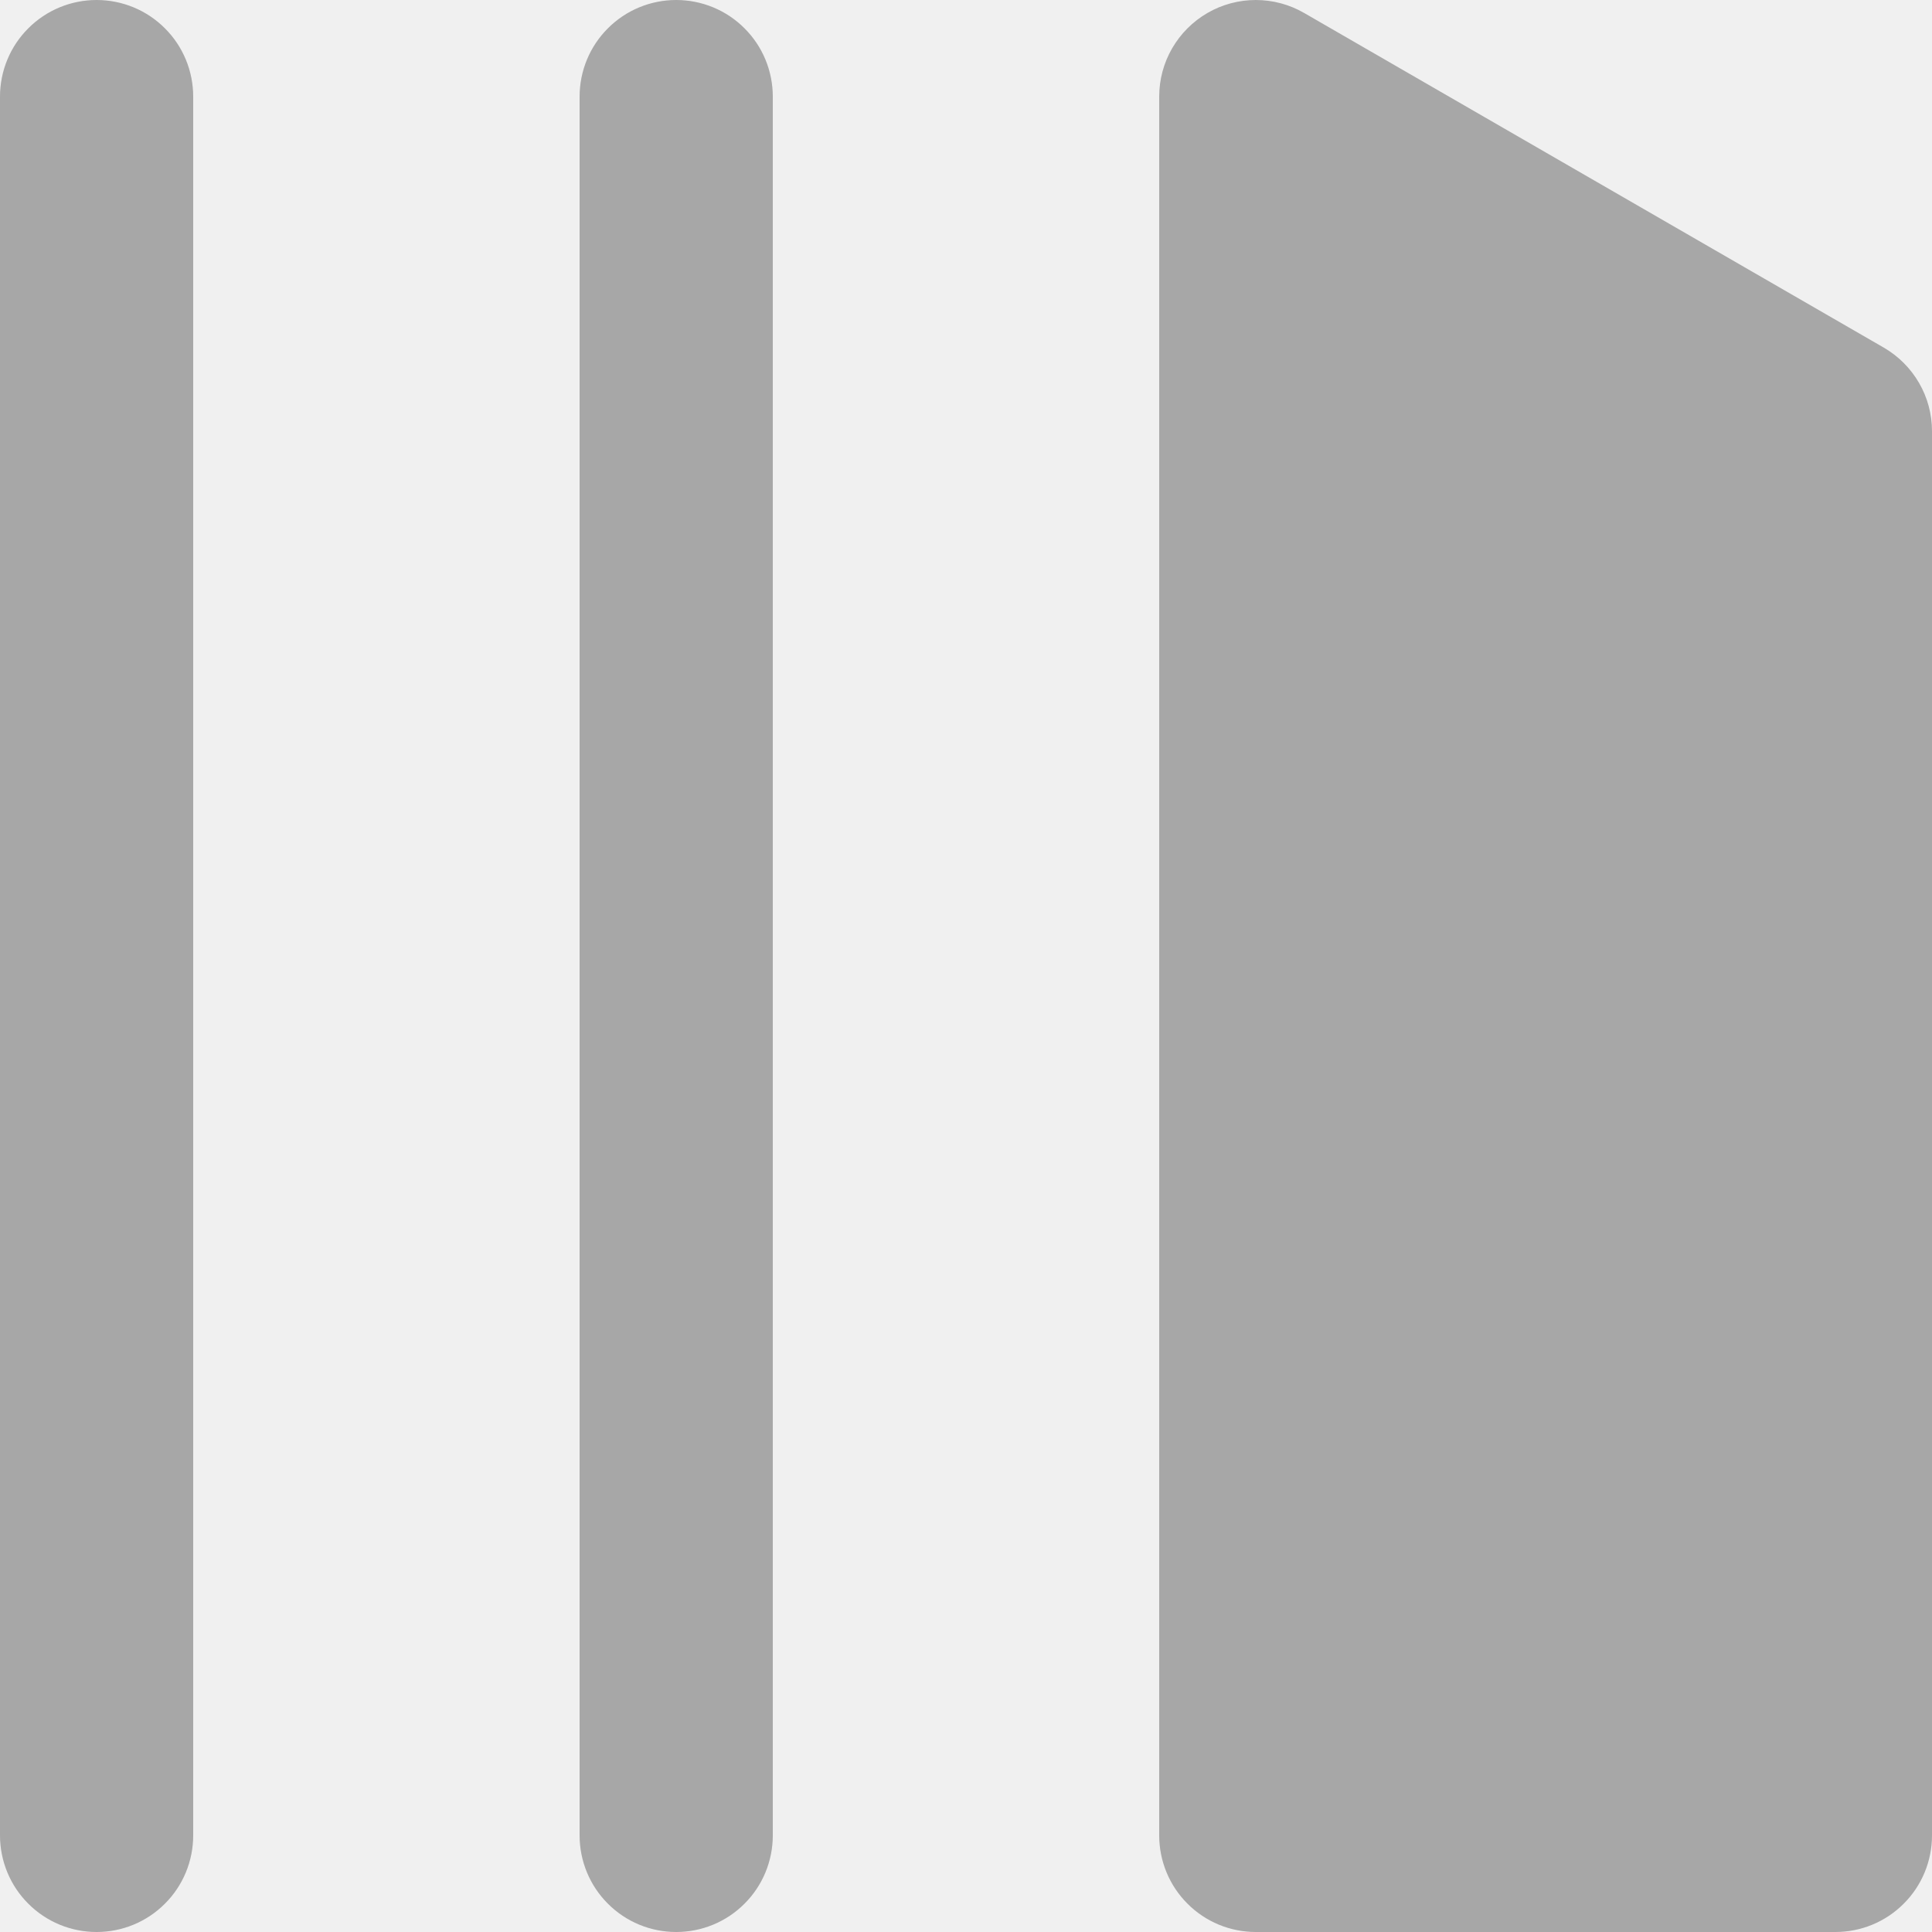
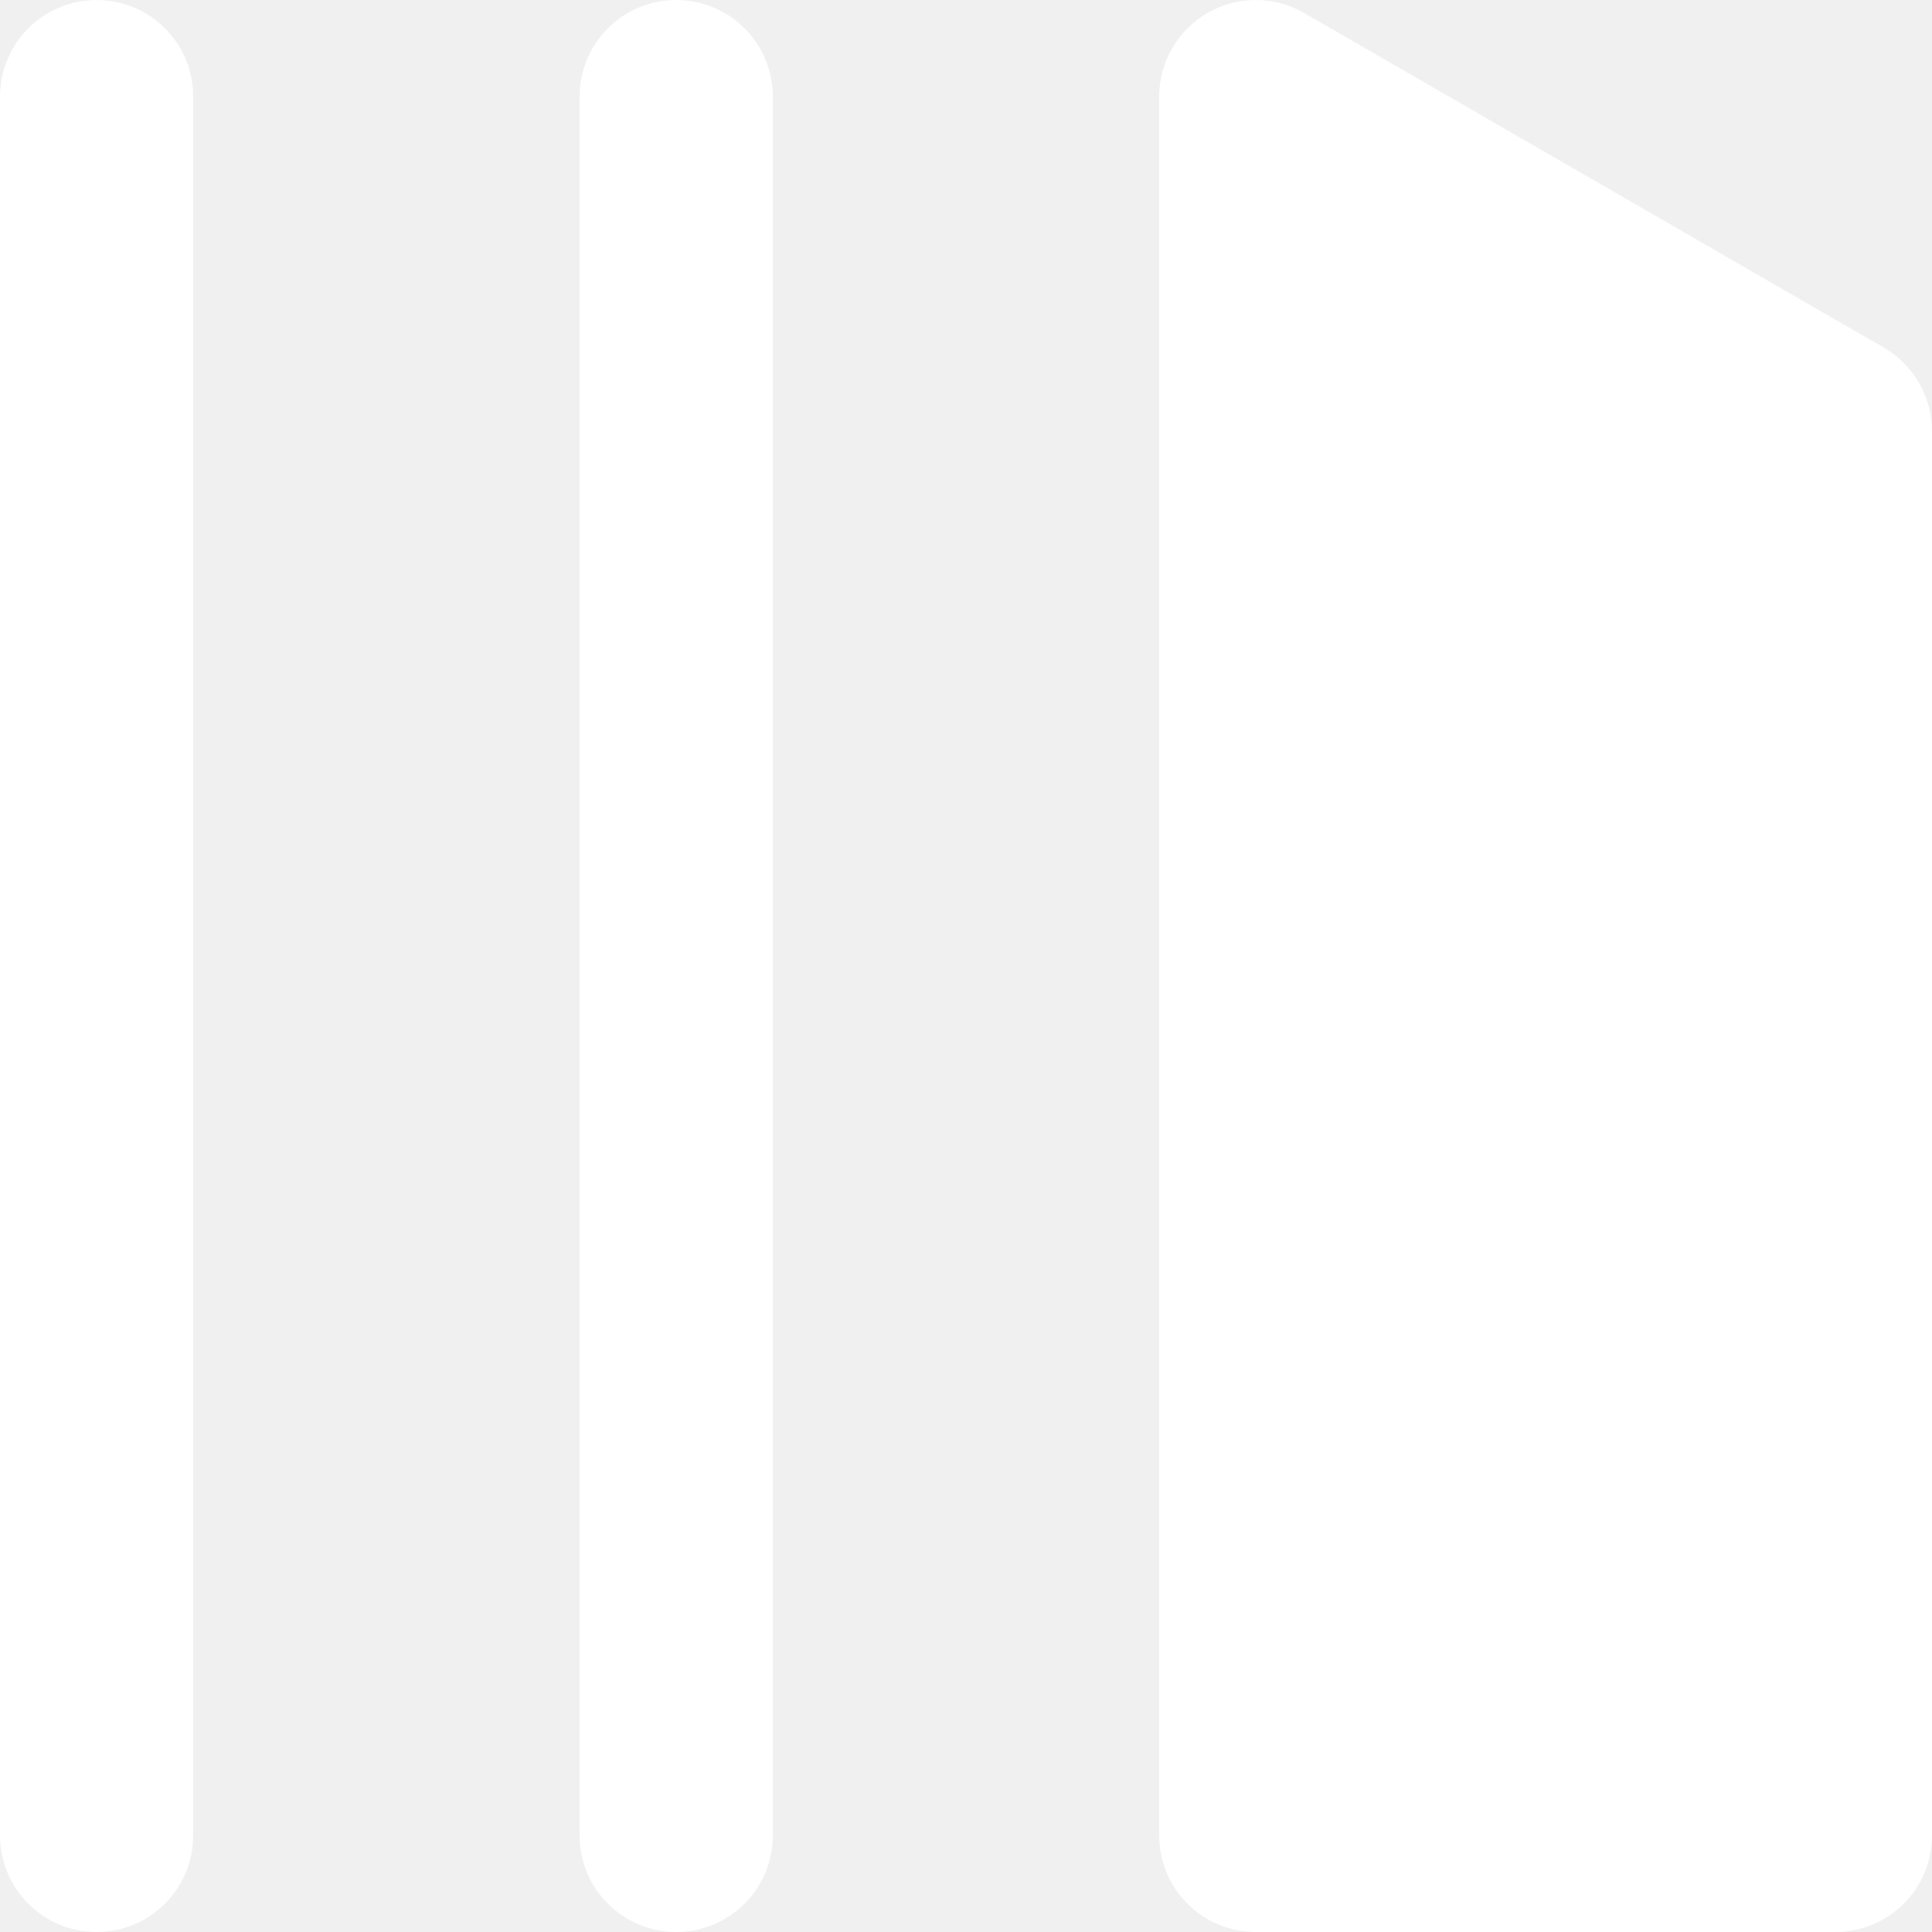
<svg xmlns="http://www.w3.org/2000/svg" width="20" height="20" viewBox="0 0 20 20" fill="none">
-   <path id="Vector" d="M1 20C0.735 20 0.48 19.895 0.293 19.707C0.105 19.52 0 19.265 0 19V1C0 0.735 0.105 0.48 0.293 0.293C0.48 0.105 0.735 0 1 0C1.265 0 1.52 0.105 1.707 0.293C1.895 0.48 2 0.735 2 1V19C2 19.265 1.895 19.52 1.707 19.707C1.52 19.895 1.265 20 1 20ZM13.5 0.134C13.348 0.046 13.175 2.66256e-05 13 2.55108e-05C12.825 2.43959e-05 12.652 0.046 12.5 0.134C12.348 0.222 12.222 0.348 12.134 0.5C12.046 0.652 12 0.824 12 1V19C12 19.265 12.105 19.52 12.293 19.707C12.48 19.895 12.735 20 13 20H19C19.265 20 19.52 19.895 19.707 19.707C19.895 19.52 20 19.265 20 19V4.464C20 4.288 19.954 4.116 19.866 3.964C19.778 3.812 19.652 3.686 19.5 3.598L13.5 0.134ZM7 0C6.735 0 6.48 0.105 6.293 0.293C6.105 0.48 6 0.735 6 1V19C6 19.265 6.105 19.52 6.293 19.707C6.48 19.895 6.735 20 7 20C7.265 20 7.52 19.895 7.707 19.707C7.895 19.52 8 19.265 8 19V1C8 0.735 7.895 0.48 7.707 0.293C7.52 0.105 7.265 0 7 0Z" fill="#A7A7A7" />
+   <path id="Vector" d="M1 20C0.735 20 0.48 19.895 0.293 19.707C0.105 19.52 0 19.265 0 19V1C0 0.735 0.105 0.48 0.293 0.293C0.48 0.105 0.735 0 1 0C1.265 0 1.52 0.105 1.707 0.293C1.895 0.48 2 0.735 2 1V19C2 19.265 1.895 19.52 1.707 19.707C1.52 19.895 1.265 20 1 20ZM13.5 0.134C13.348 0.046 13.175 2.66256e-05 13 2.55108e-05C12.825 2.43959e-05 12.652 0.046 12.5 0.134C12.348 0.222 12.222 0.348 12.134 0.5C12.046 0.652 12 0.824 12 1V19C12 19.265 12.105 19.52 12.293 19.707C12.48 19.895 12.735 20 13 20H19C19.265 20 19.52 19.895 19.707 19.707C19.895 19.52 20 19.265 20 19V4.464C20 4.288 19.954 4.116 19.866 3.964C19.778 3.812 19.652 3.686 19.5 3.598L13.5 0.134ZM7 0C6.735 0 6.48 0.105 6.293 0.293C6.105 0.48 6 0.735 6 1V19C6 19.265 6.105 19.52 6.293 19.707C6.48 19.895 6.735 20 7 20C7.265 20 7.52 19.895 7.707 19.707C7.895 19.52 8 19.265 8 19V1C8 0.735 7.895 0.48 7.707 0.293C7.52 0.105 7.265 0 7 0Z" fill="white" />
</svg>
